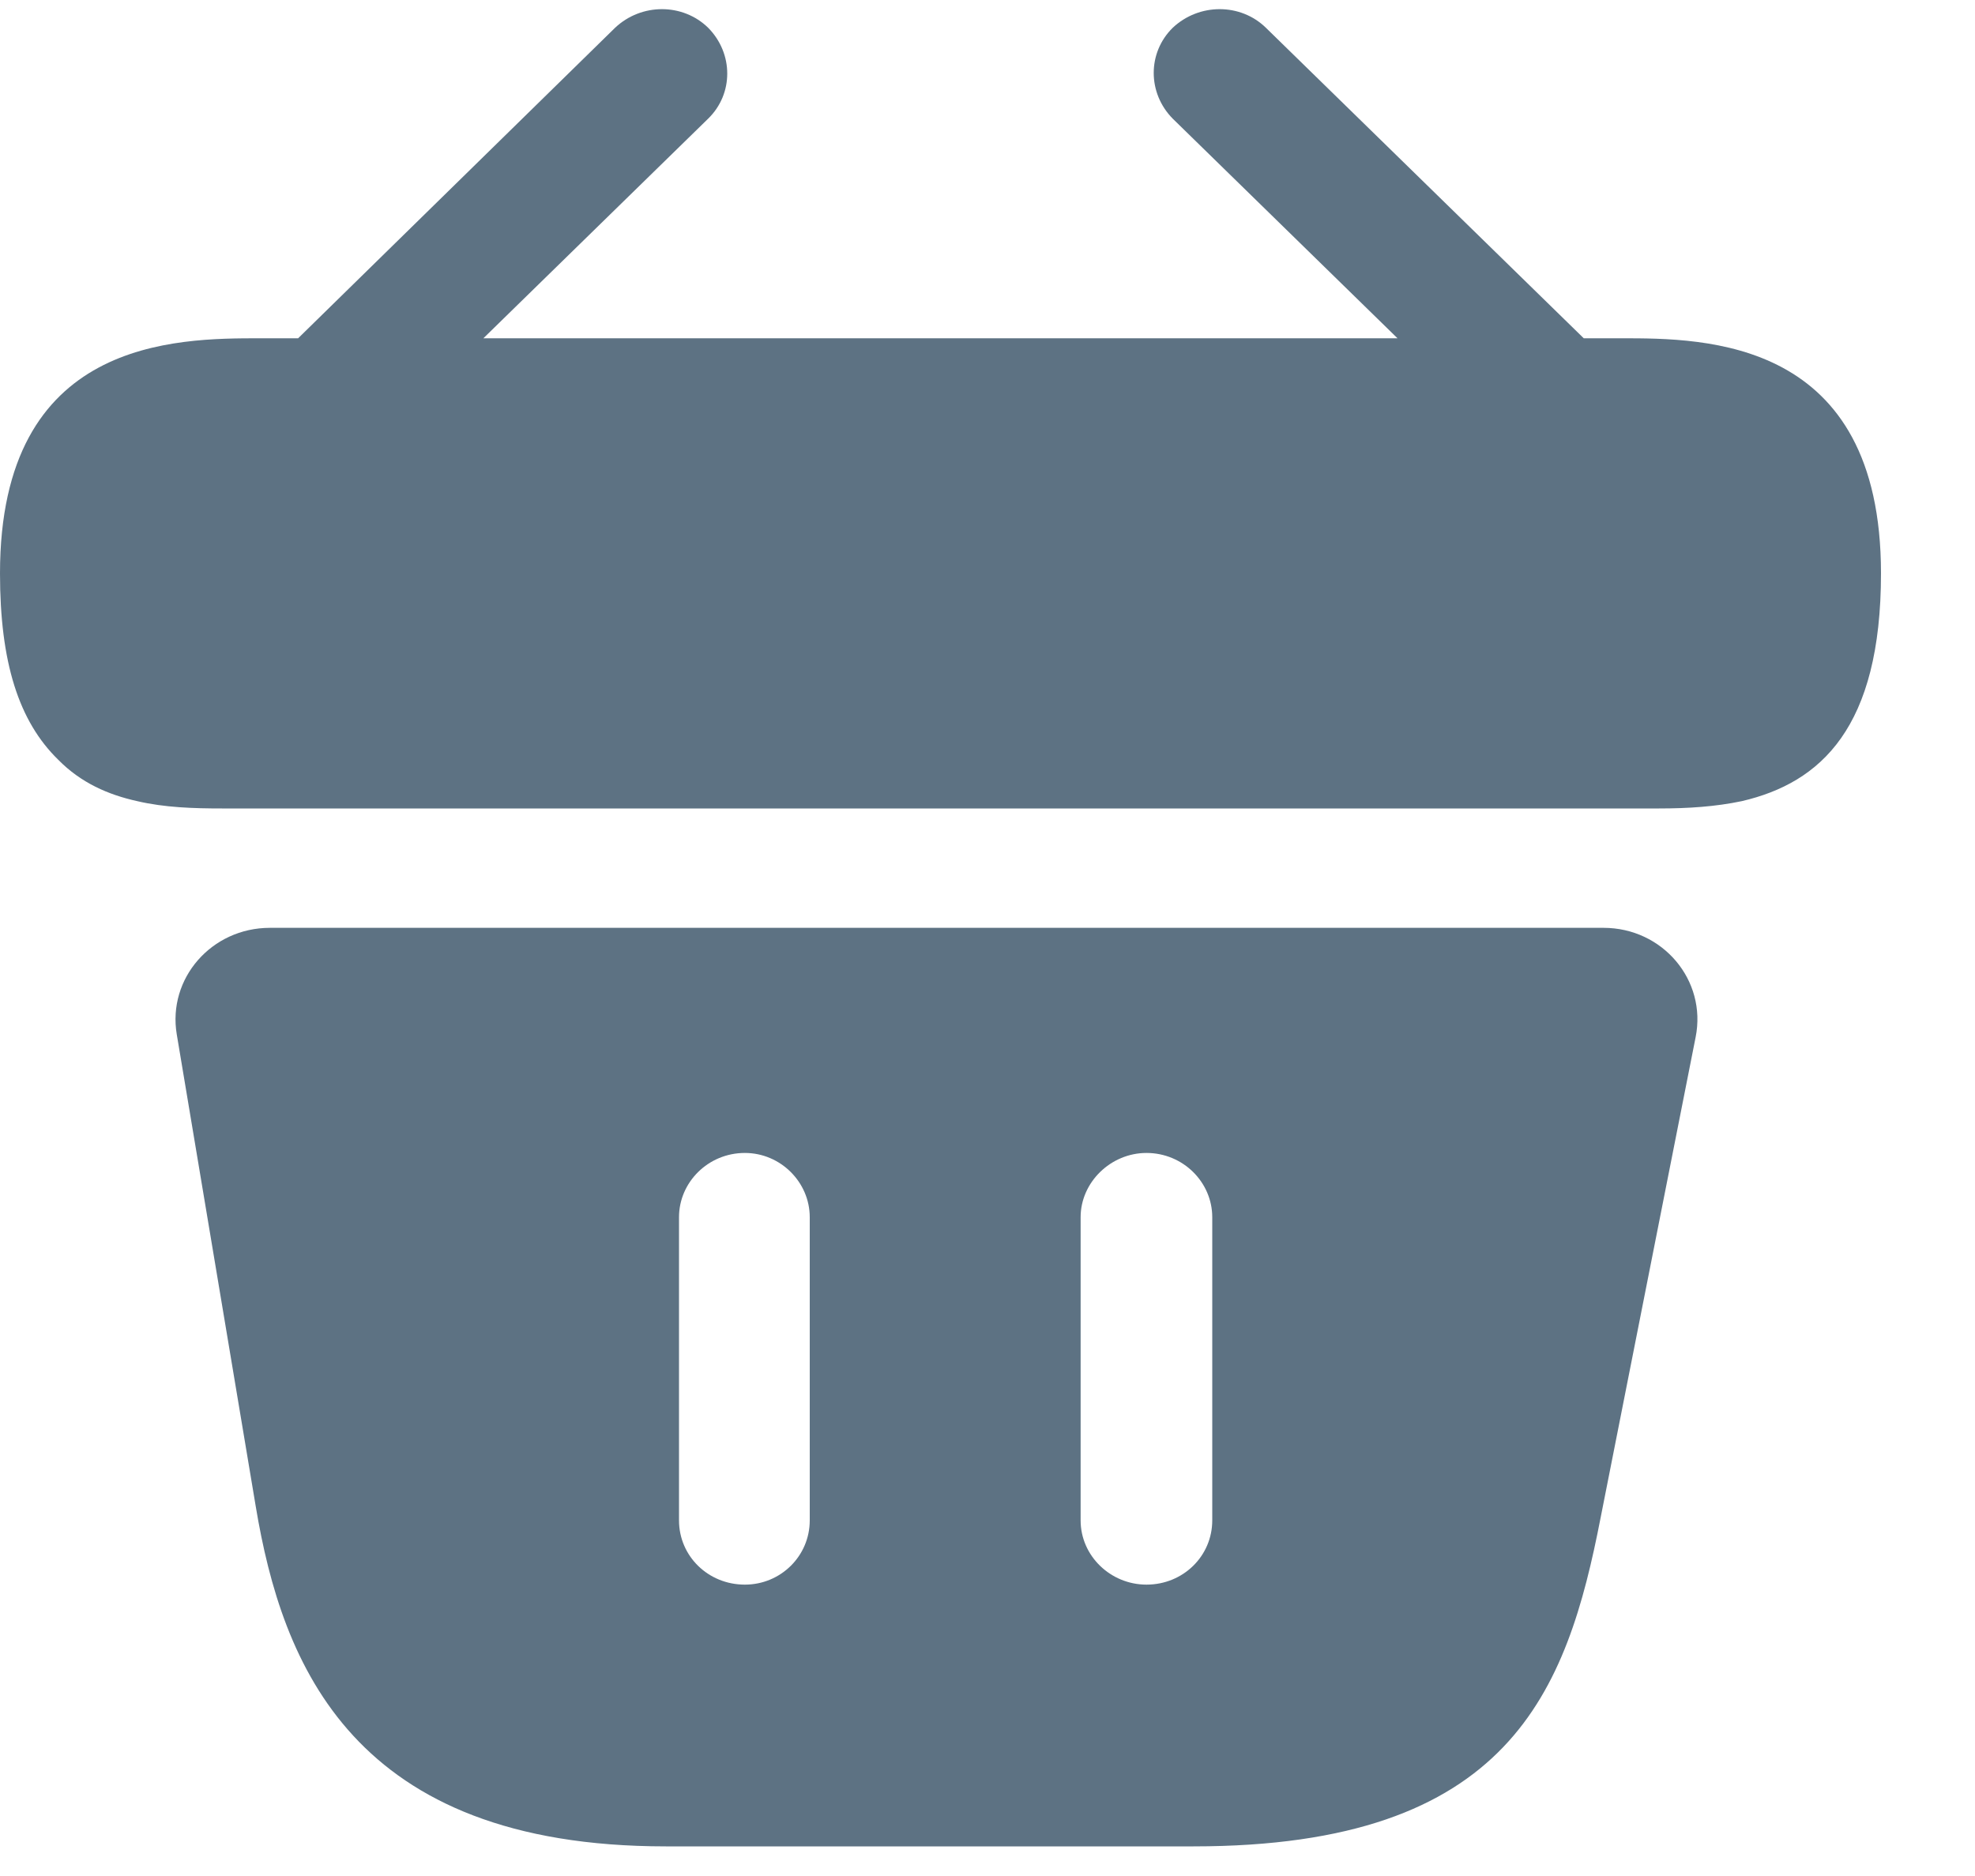
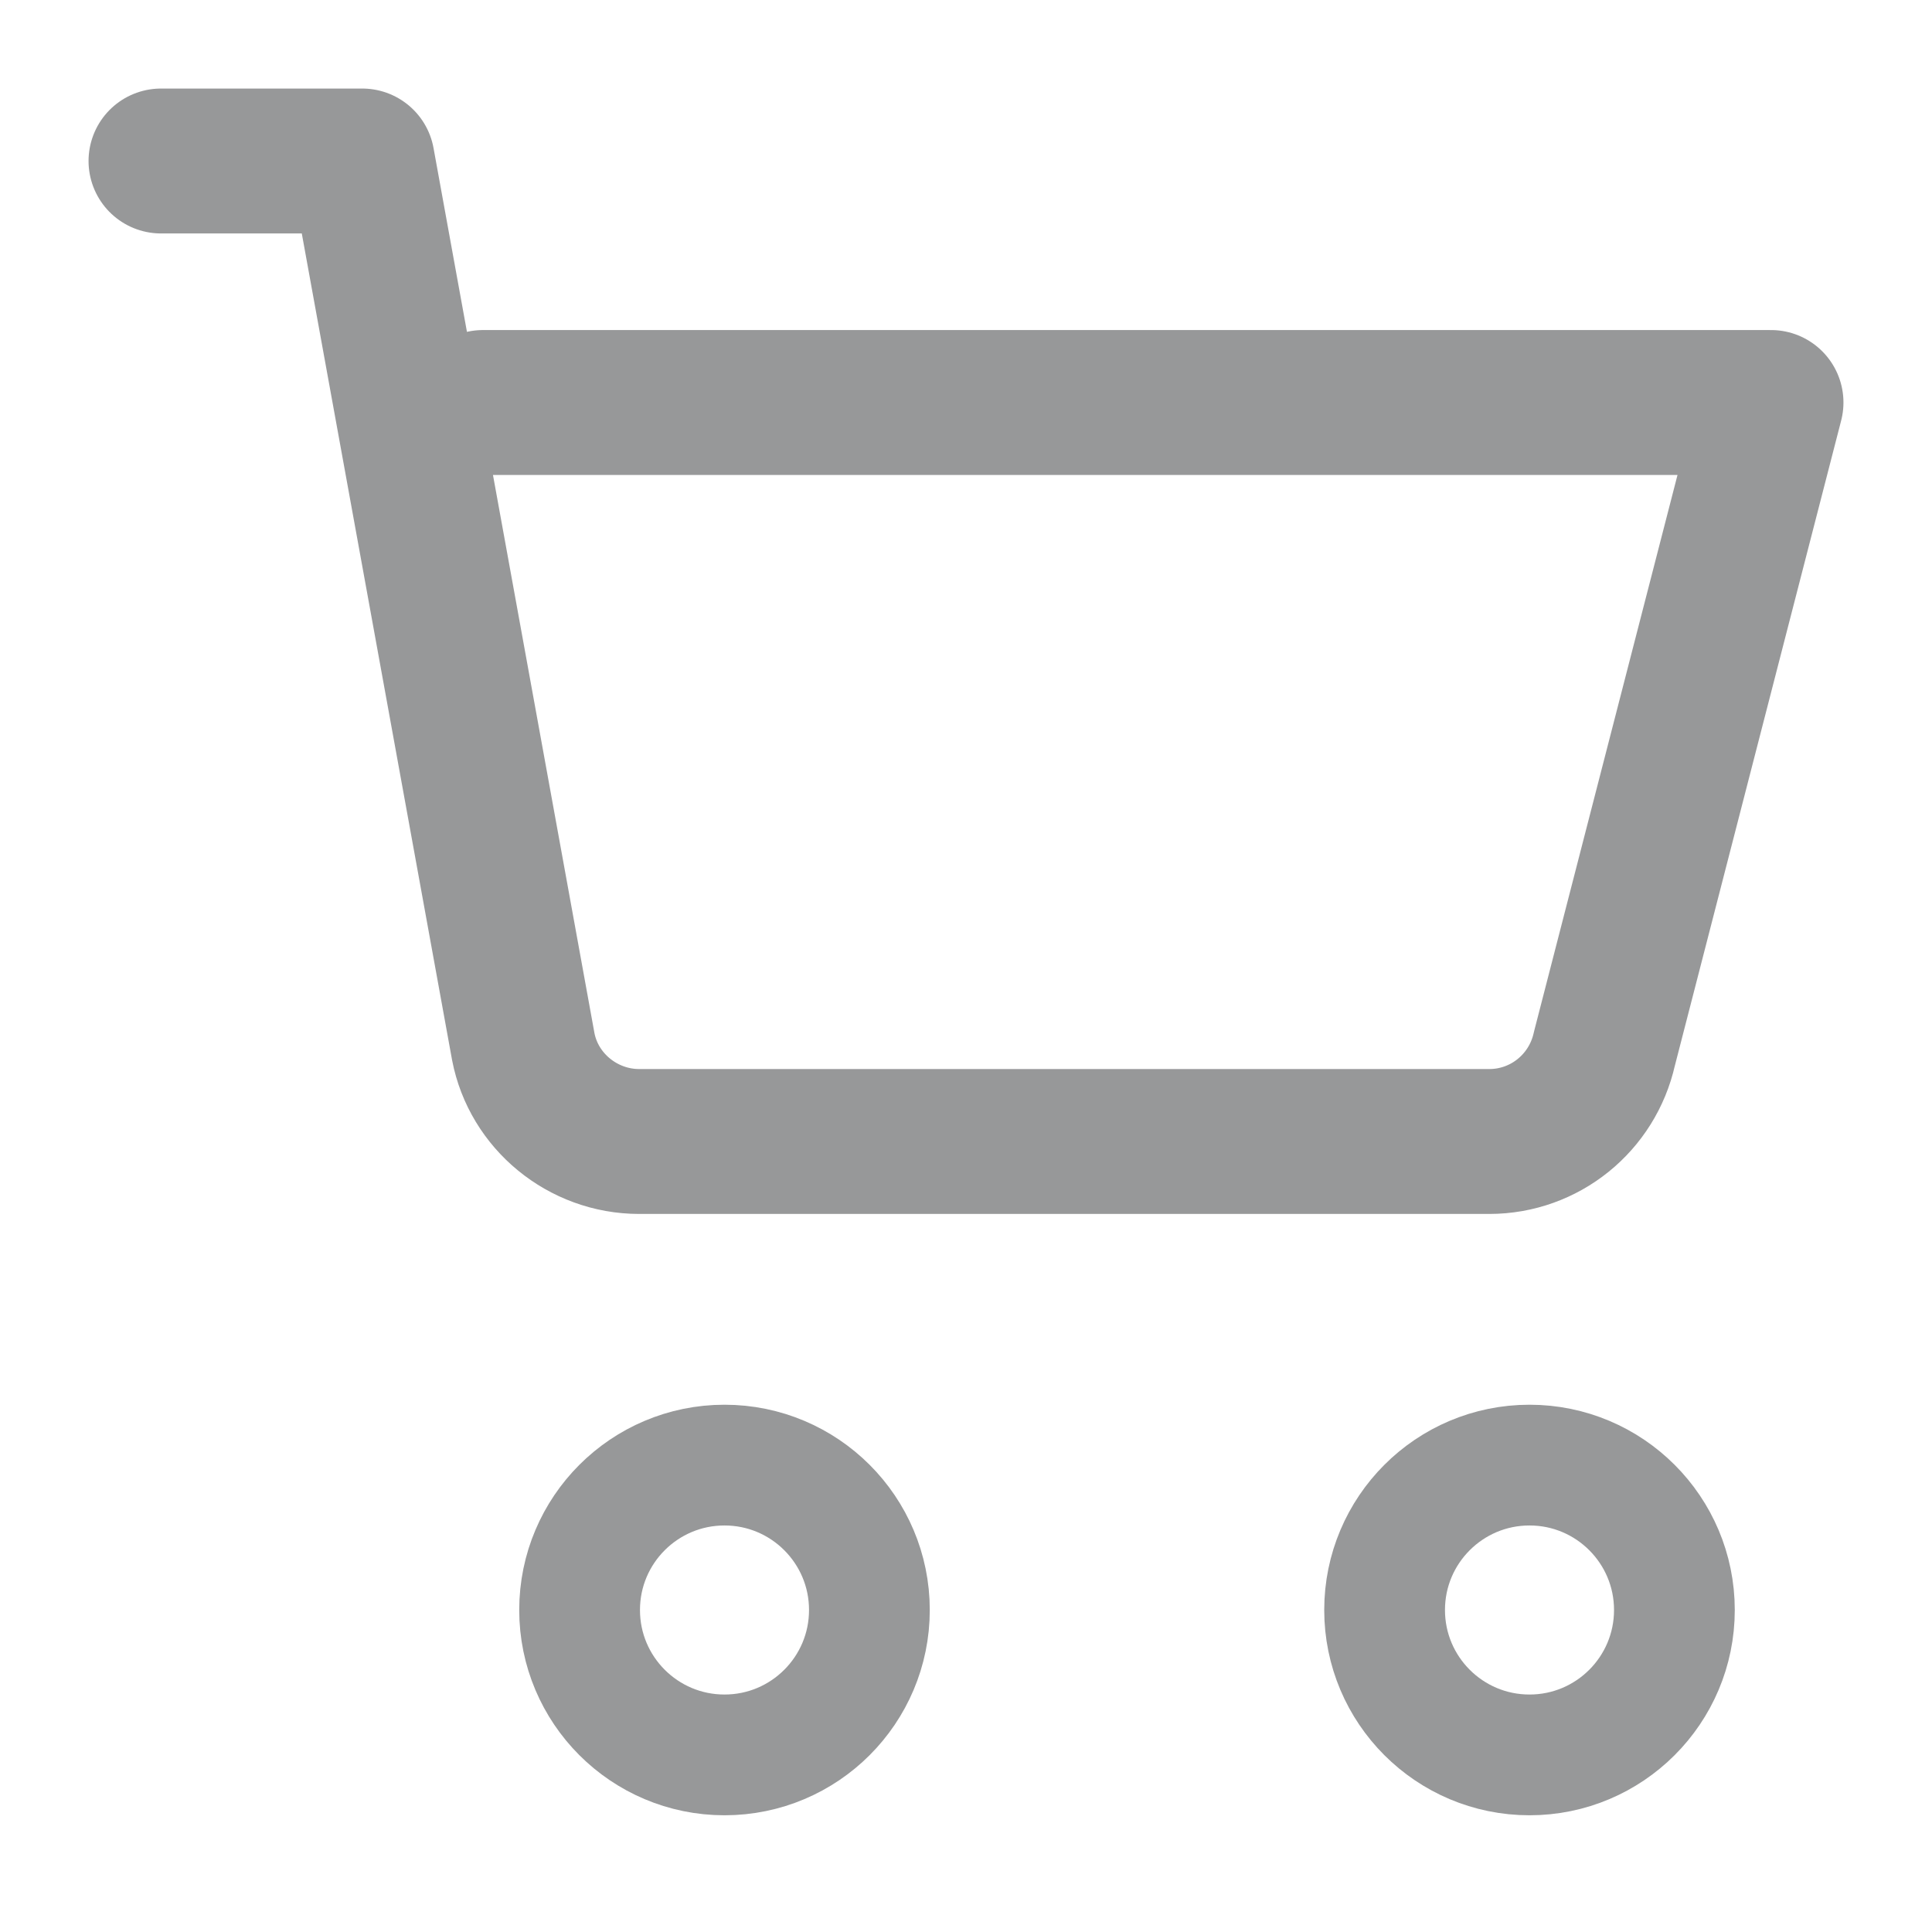
- <svg xmlns="http://www.w3.org/2000/svg" width="20" height="19" viewBox="0 0 20 19" fill="none">
-   <g id="Group 36836">
-     <path id="Vector" d="M16.419 3.426H16.038L12.819 0.281C12.562 0.03 12.143 0.03 11.876 0.281C11.619 0.533 11.619 0.942 11.876 1.202L14.152 3.426H4.895L7.171 1.202C7.429 0.951 7.429 0.542 7.171 0.281C6.914 0.03 6.495 0.03 6.229 0.281L3.019 3.426H2.638C1.781 3.426 0 3.426 0 5.807C0 6.709 0.19 7.305 0.59 7.695C0.819 7.928 1.095 8.049 1.39 8.114C1.667 8.179 1.962 8.188 2.248 8.188H16.8C17.095 8.188 17.371 8.17 17.638 8.114C18.438 7.928 19.048 7.37 19.048 5.807C19.048 3.426 17.267 3.426 16.419 3.426Z" fill="#5D7283" />
-     <path id="Vector_2" d="M16.238 9.397H2.733C2.143 9.397 1.695 9.909 1.79 10.476L2.59 15.258C2.857 16.858 3.571 18.7 6.743 18.7H12.086C15.295 18.7 15.867 17.128 16.209 15.37L17.171 10.504C17.286 9.928 16.838 9.397 16.238 9.397ZM8.2 15.398C8.2 15.76 7.905 16.049 7.543 16.049C7.171 16.049 6.876 15.76 6.876 15.398V12.328C6.876 11.974 7.171 11.677 7.543 11.677C7.905 11.677 8.2 11.974 8.2 12.328V15.398ZM12.276 15.398C12.276 15.76 11.981 16.049 11.61 16.049C11.248 16.049 10.943 15.76 10.943 15.398V12.328C10.943 11.974 11.248 11.677 11.61 11.677C11.981 11.677 12.276 11.974 12.276 12.328V15.398Z" fill="#5D7283" />
-   </g>
+ <svg xmlns="http://www.w3.org/2000/svg" width="24" height="24" viewBox="0 0 24 24" fill="none">
+   <path d="M2 2H4.5L6.5 13C6.63 13.68 7.24 14.18 7.94 14.18H18.5C19.19 14.18 19.78 13.7 19.93 13.03L22 5H6" stroke="#979899" stroke-width="1.8" stroke-linecap="round" stroke-linejoin="round" />
+   <circle cx="9" cy="20" r="1.8" stroke="#979899" stroke-width="1.5" />
+   <circle cx="19" cy="20" r="1.8" stroke="#979899" stroke-width="1.5" />
</svg>
